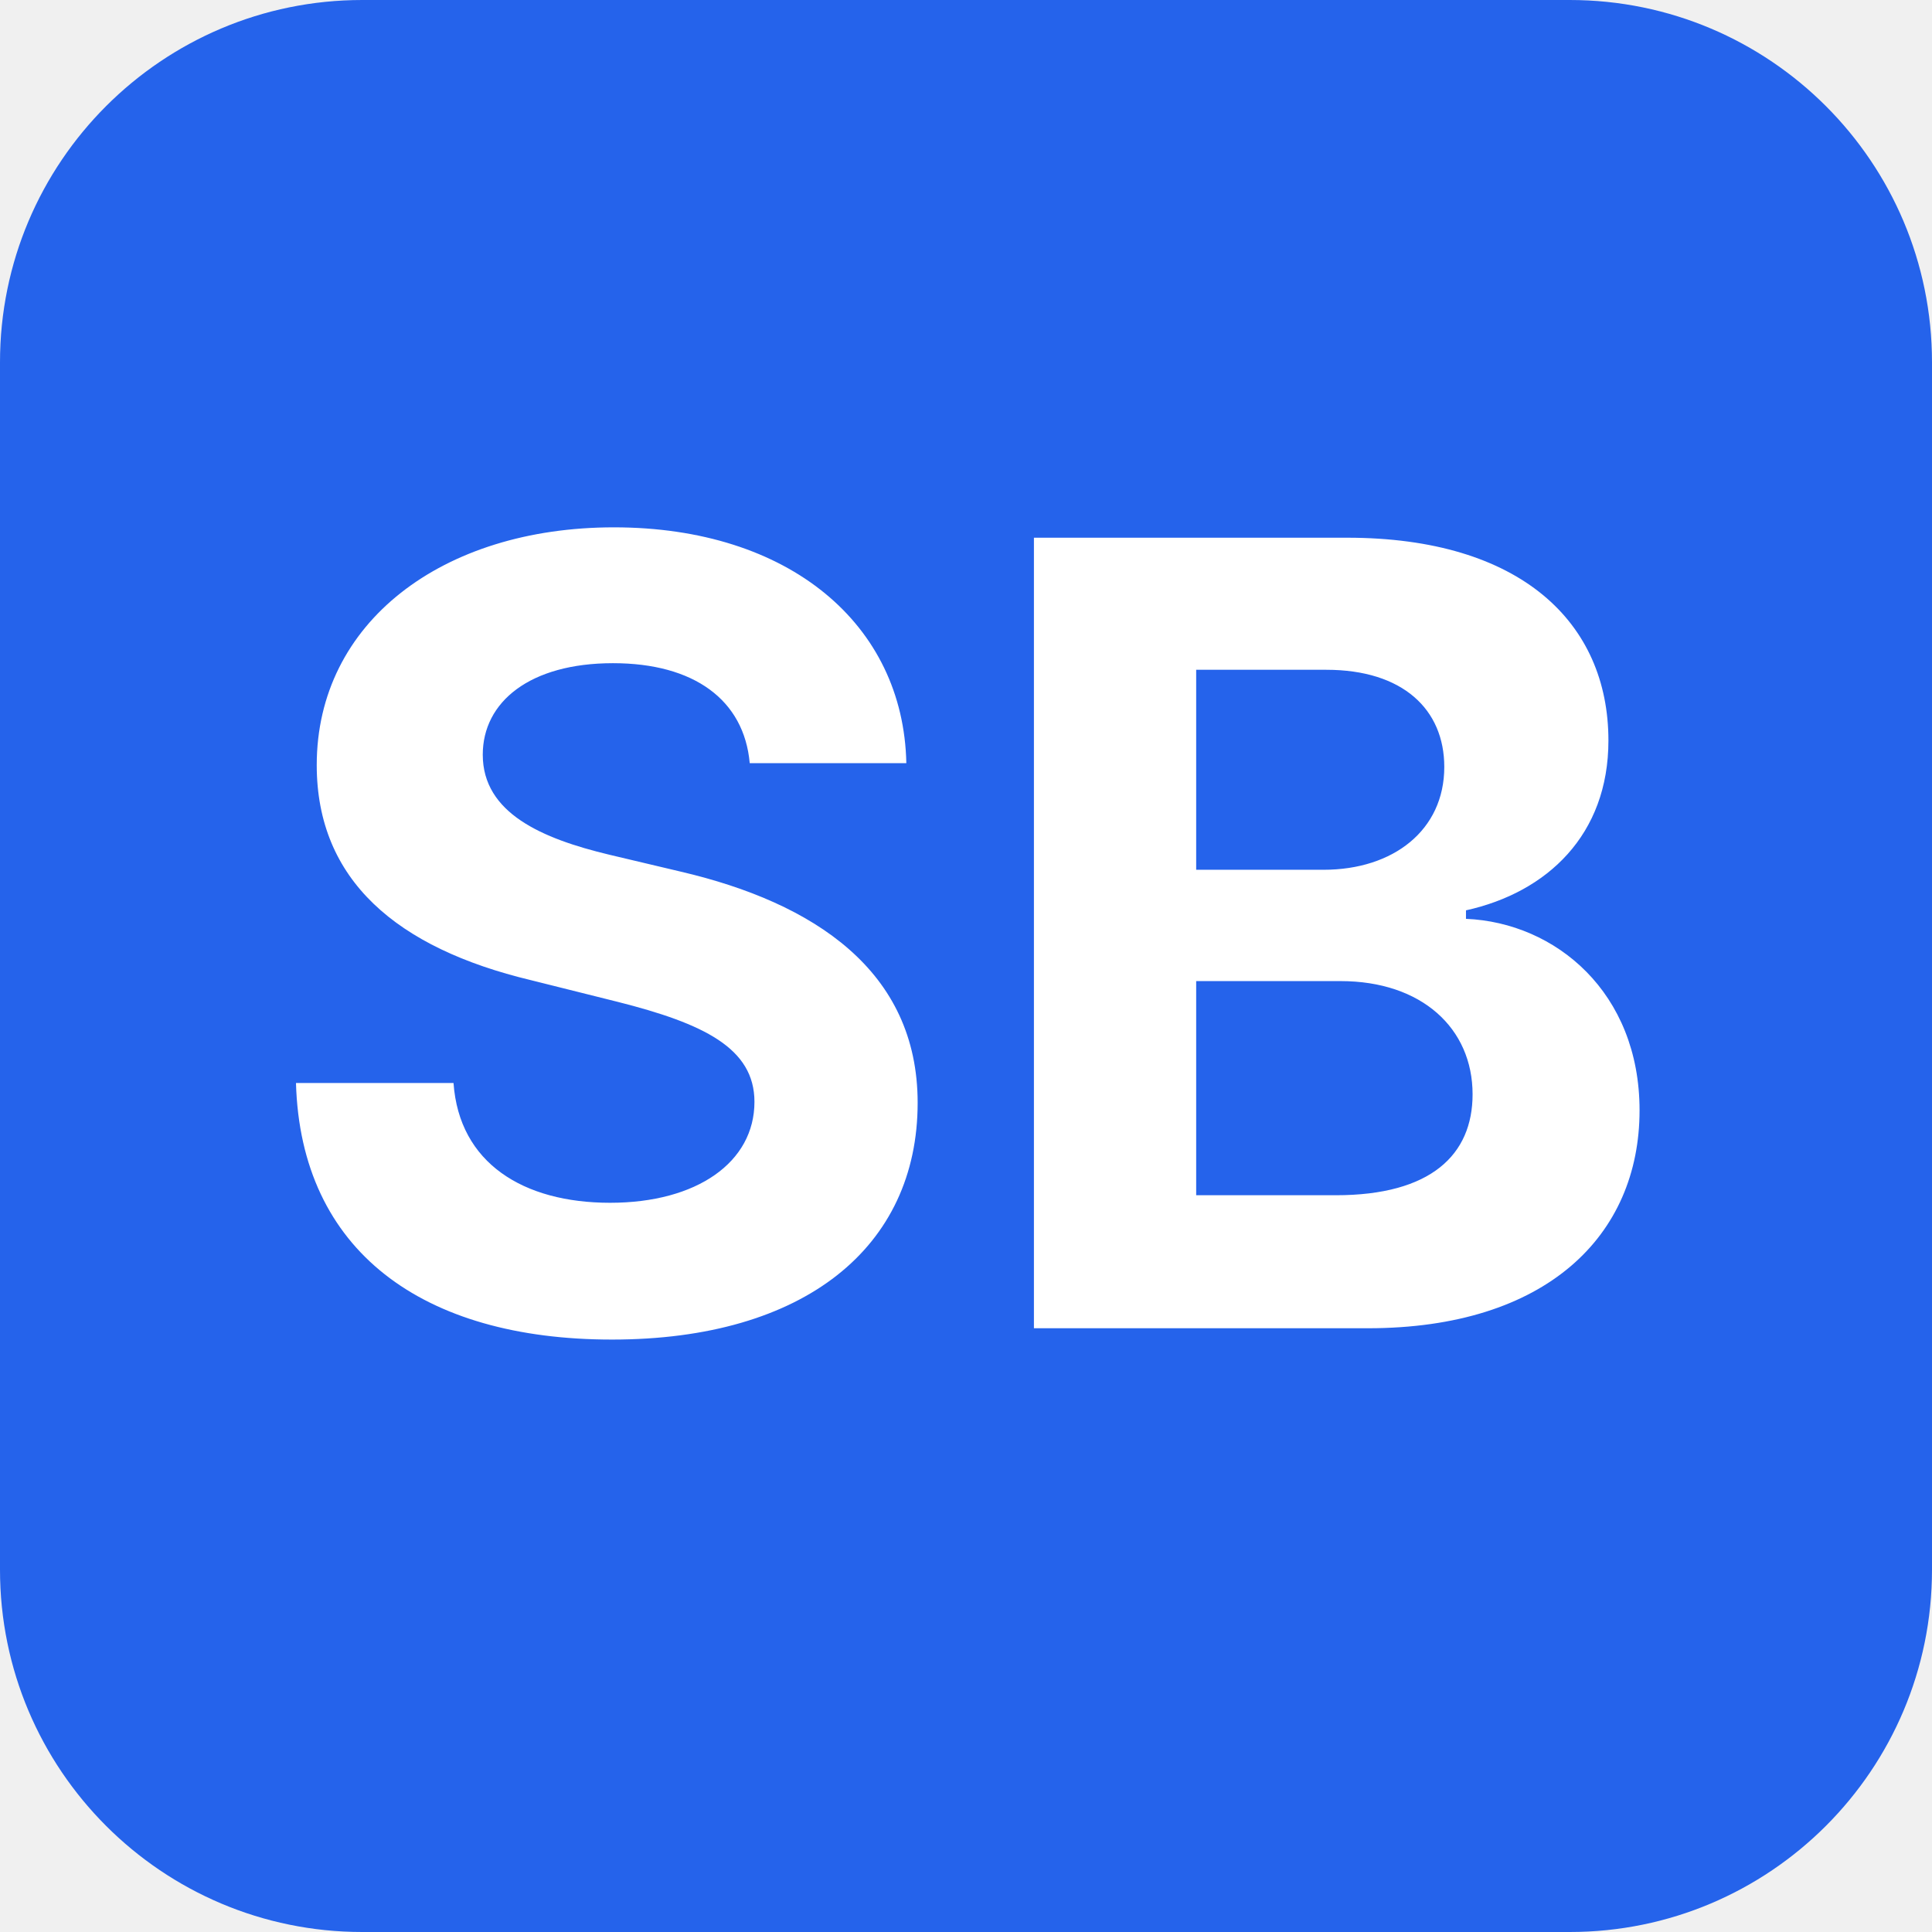
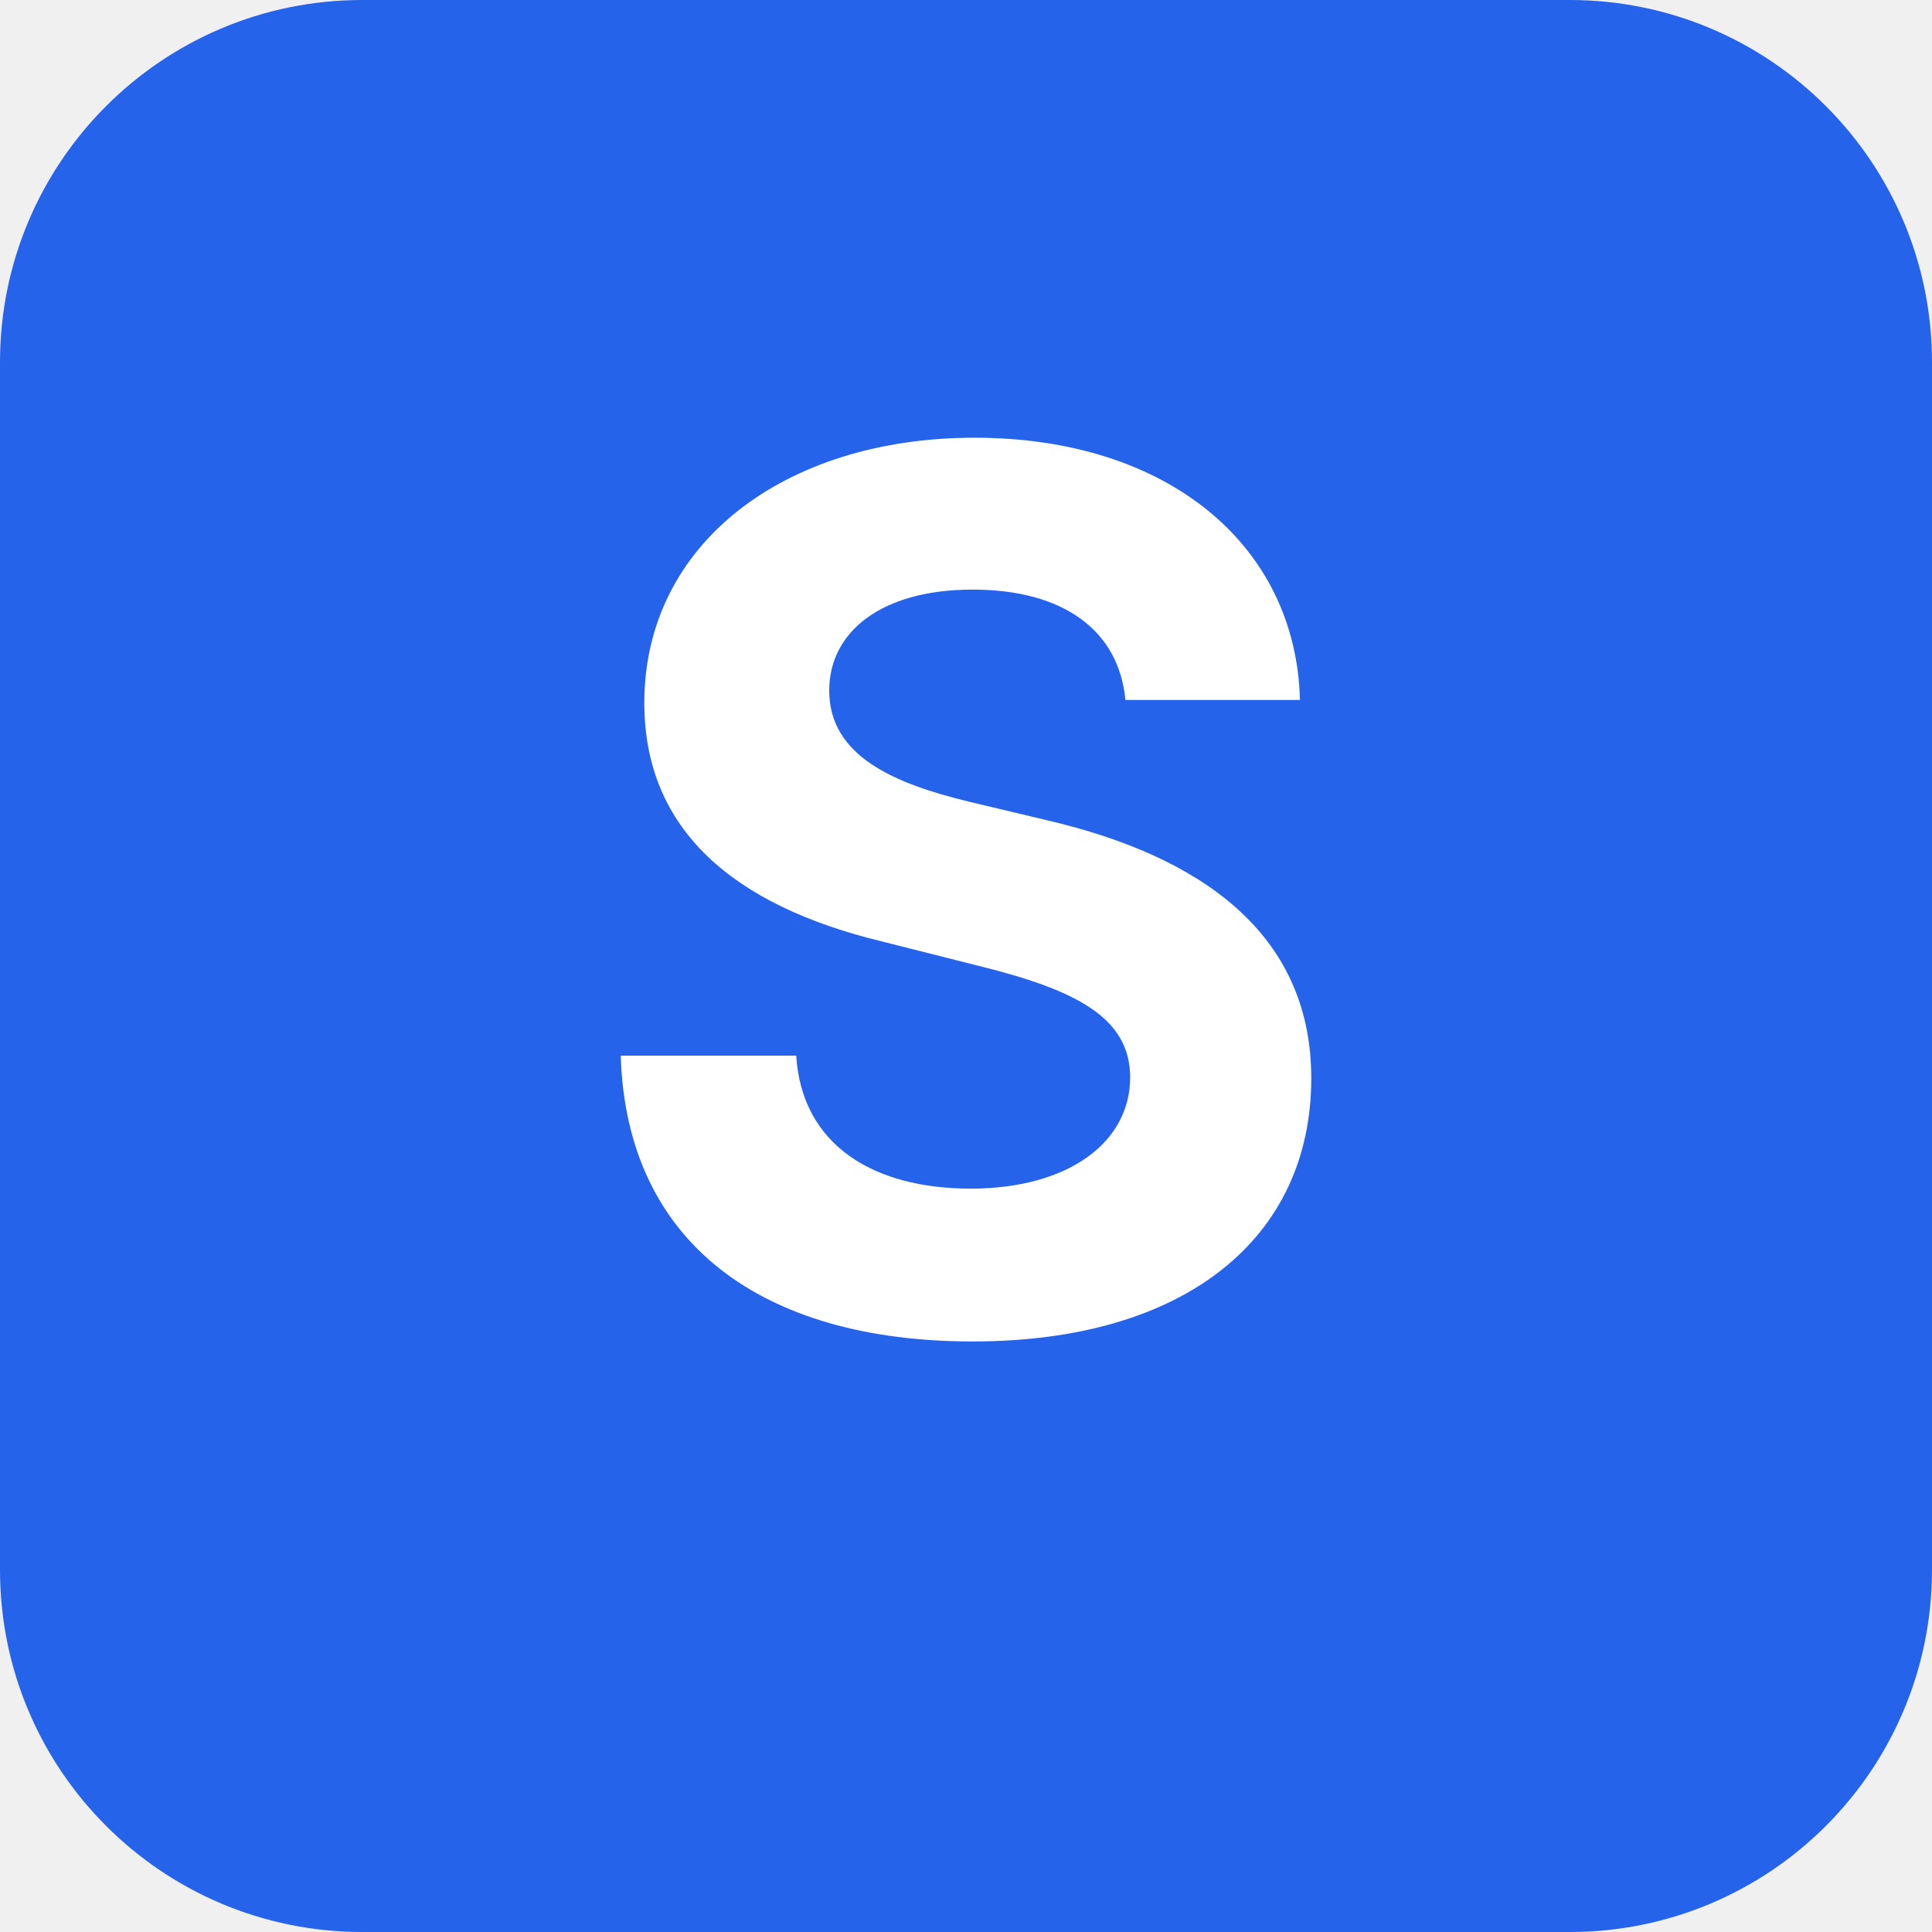
<svg xmlns="http://www.w3.org/2000/svg" viewBox="0 0 32 32">
  <rect width="32" height="32" rx="6" fill="#2563eb" />
-   <text x="16" y="22" font-family="system-ui, -apple-system, sans-serif" font-size="18" font-weight="700" fill="#ffffff" text-anchor="middle">SB</text>
+   <text x="16" y="22" font-family="system-ui, -apple-system, sans-serif" font-size="20" font-weight="700" fill="#ffffff" text-anchor="middle">S</text>
</svg>
